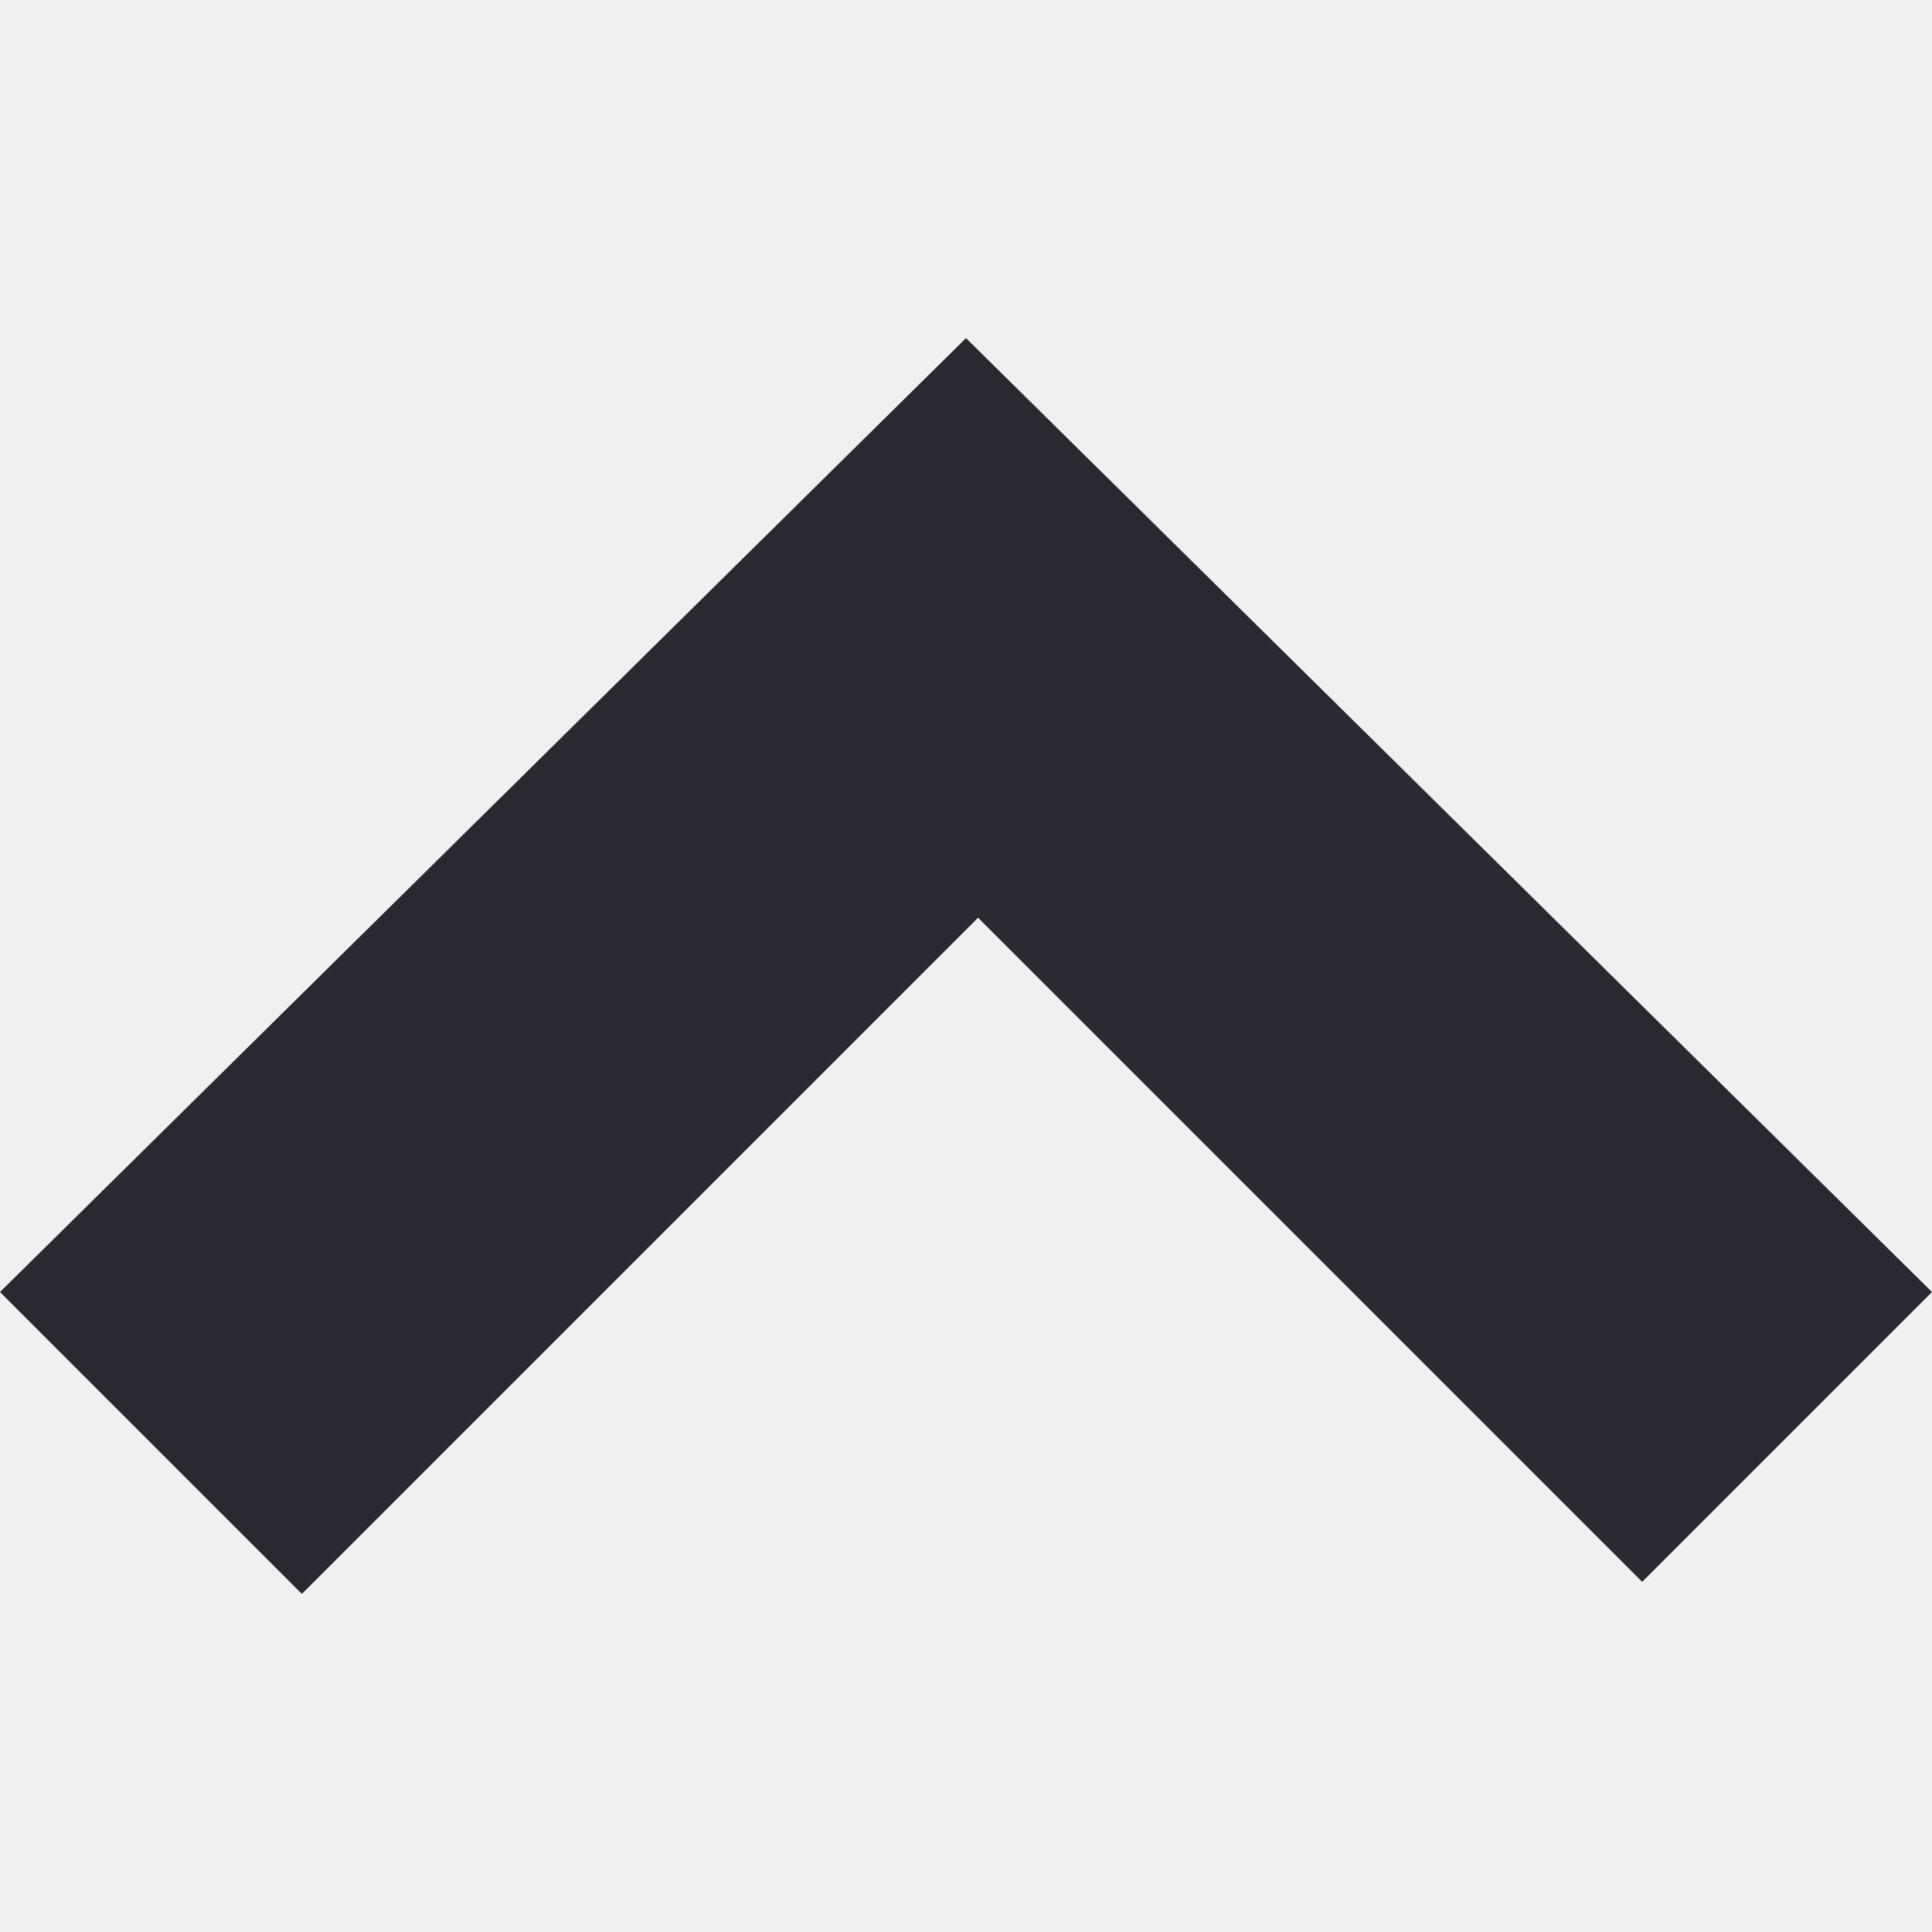
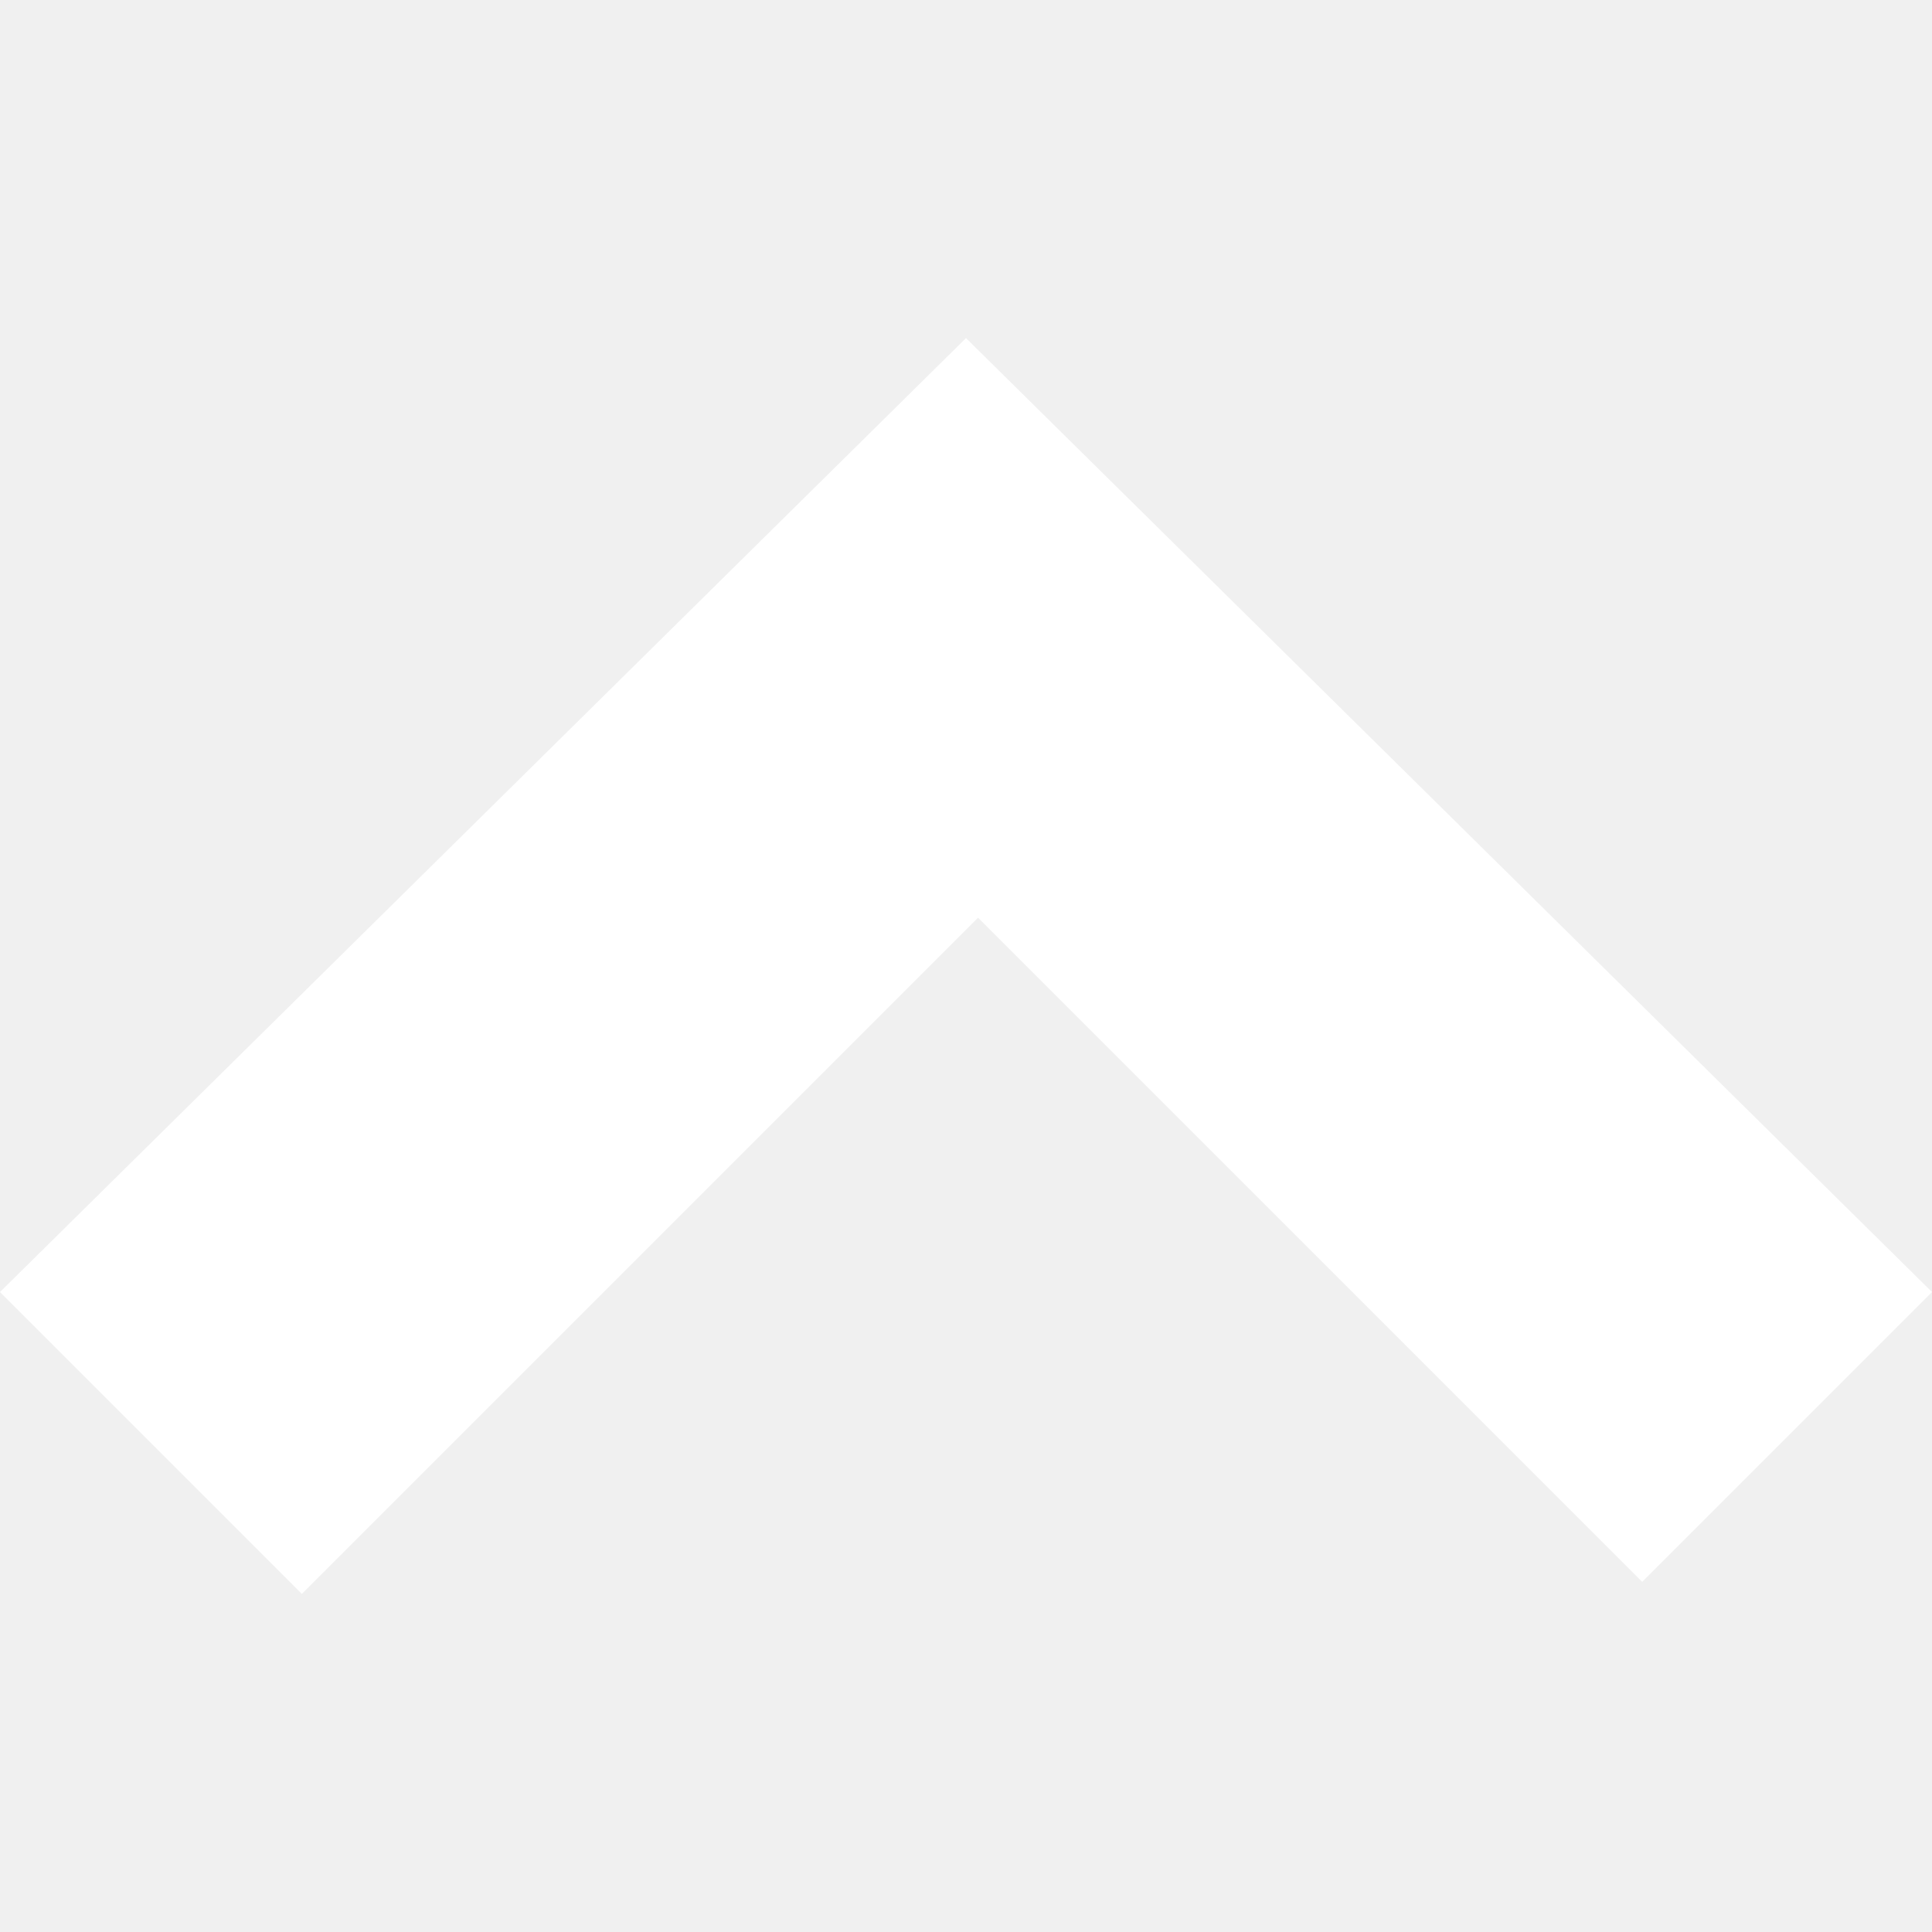
<svg xmlns="http://www.w3.org/2000/svg" version="1.1" id="Layer_1" x="0px" y="0px" width="16px" height="16px" viewBox="0 0 16 16" enable-background="new 0 0 16 16" xml:space="preserve">
-   <polygon fill="#282931" points="8,2.8 16,10.7 13.6,13.1 8.1,7.6 2.5,13.2 0,10.7 " />
+   <polygon fill="#ffffff" points="8,2.8 16,10.7 13.6,13.1 8.1,7.6 2.5,13.2 0,10.7 " />
</svg>
